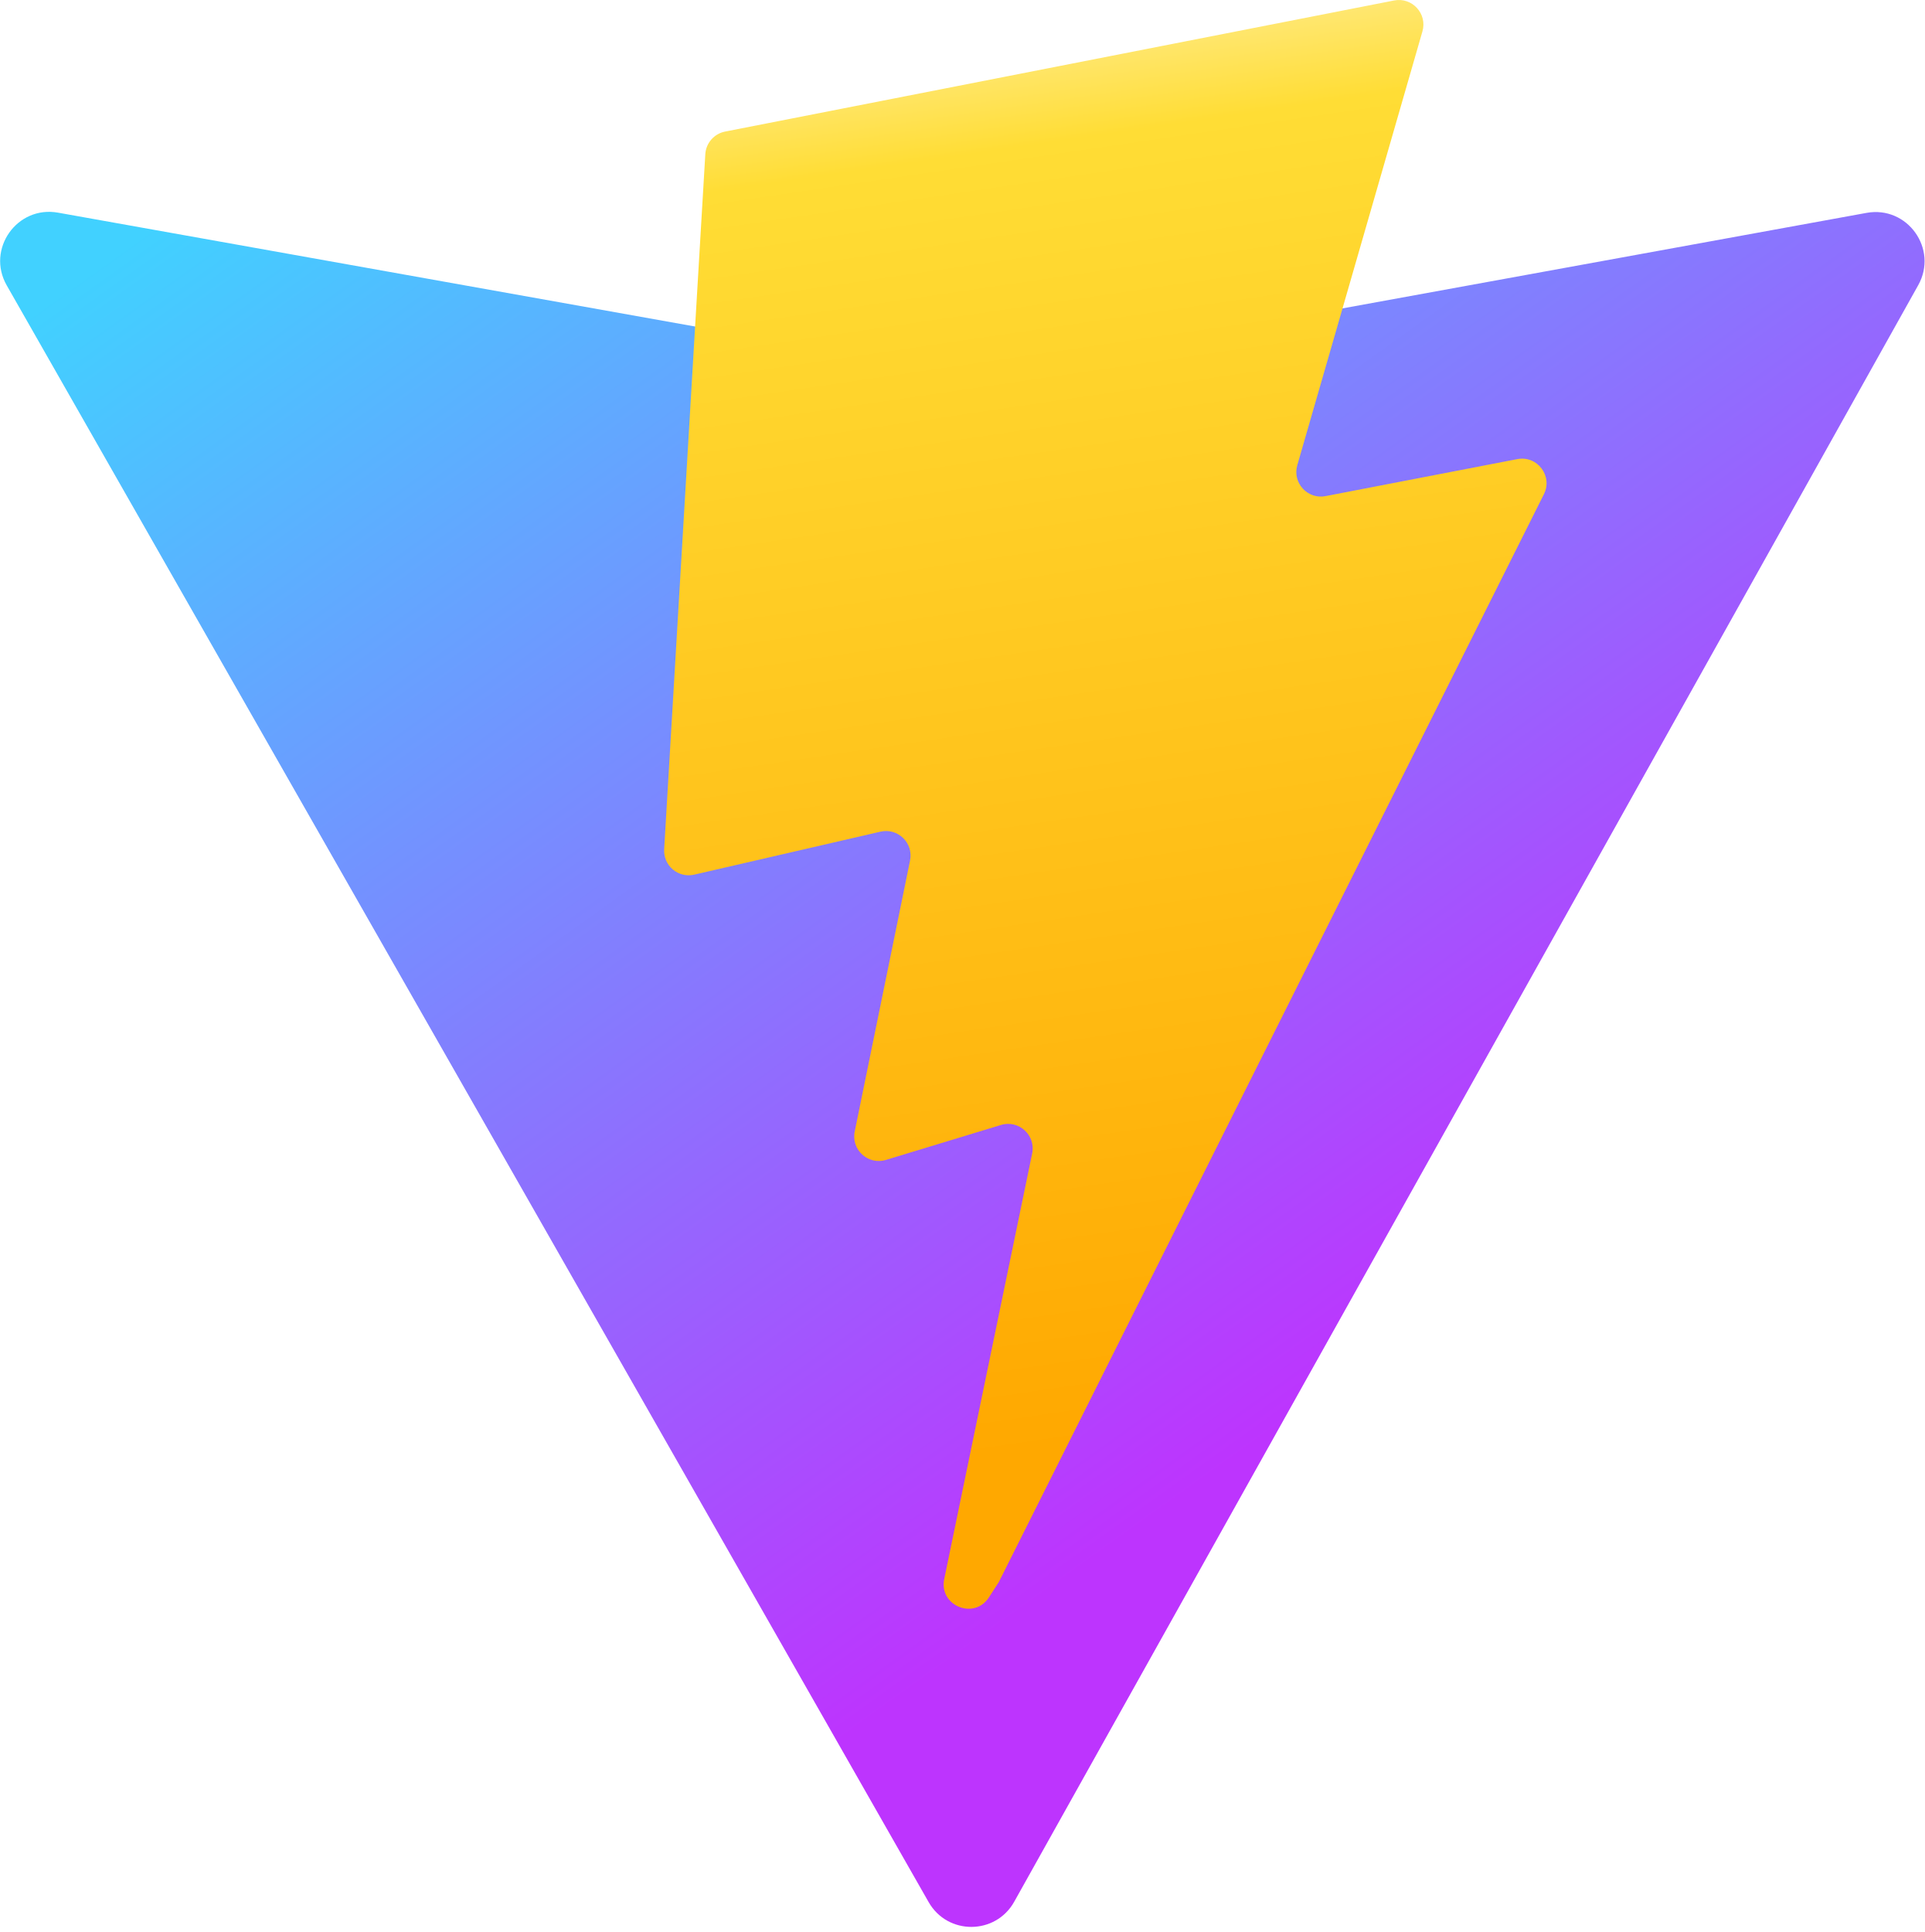
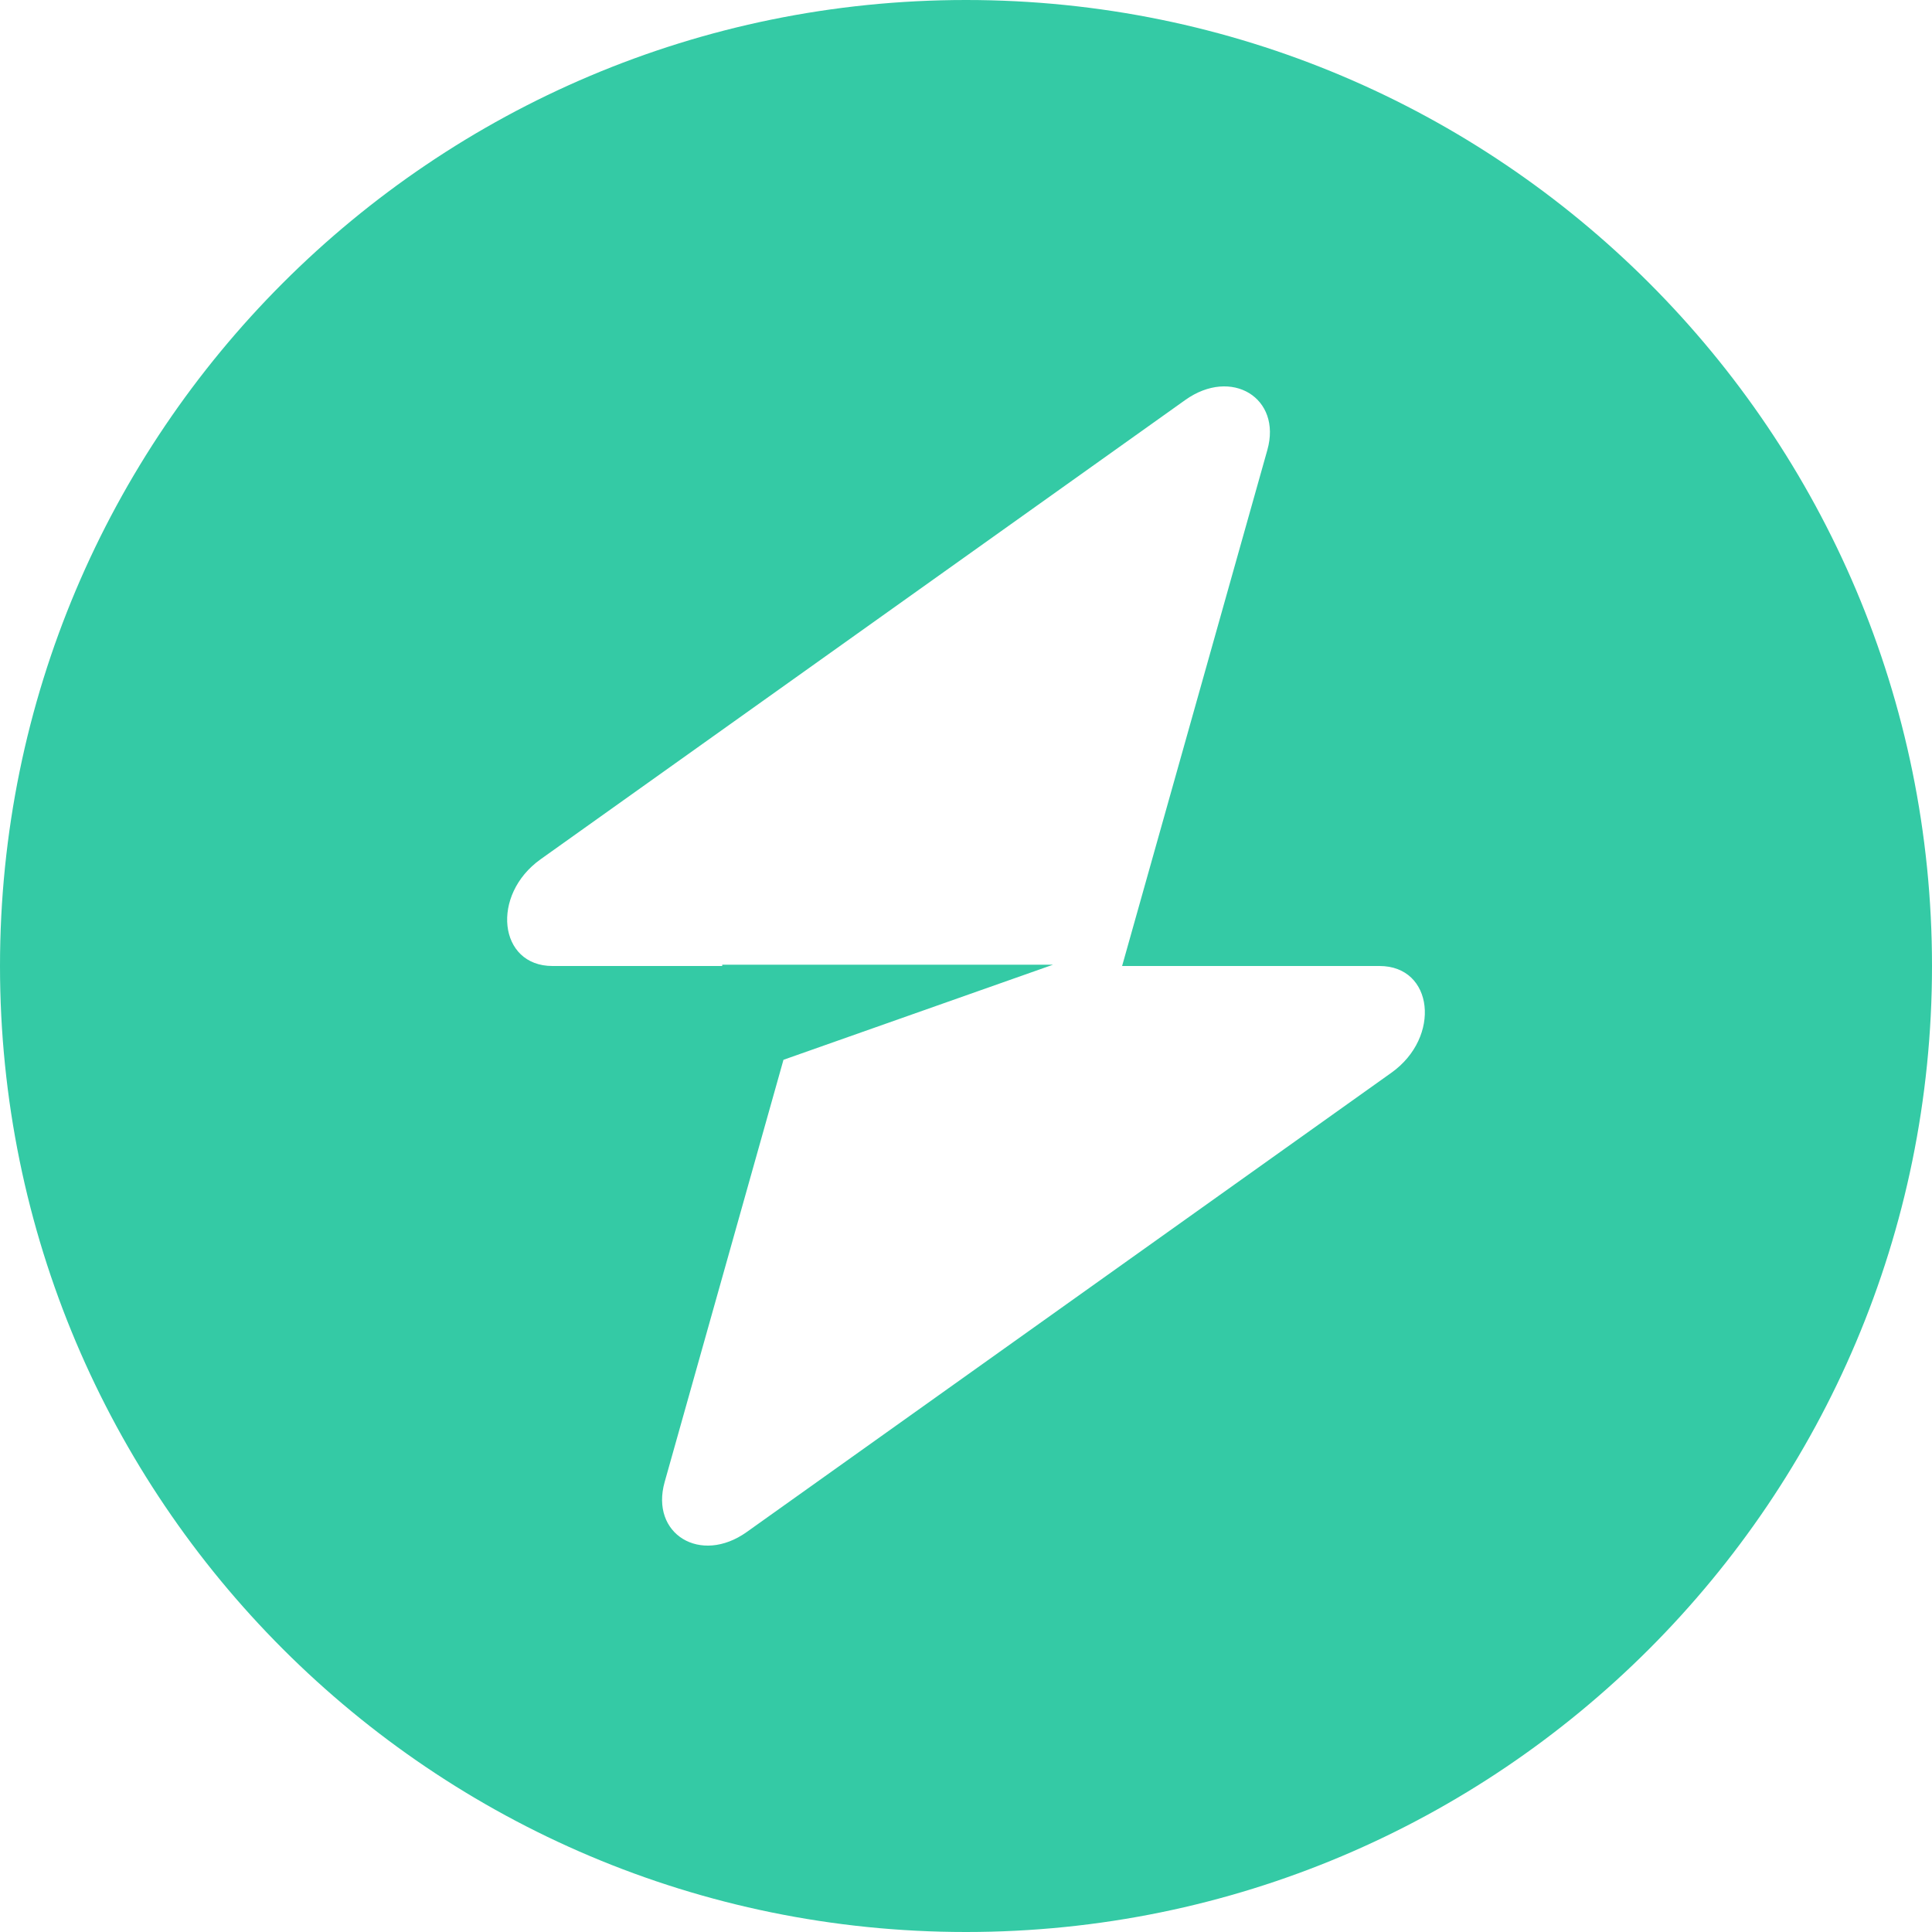
- <svg xmlns="http://www.w3.org/2000/svg" aria-hidden="true" role="img" class="iconify iconify--logos" width="31.88" height="32" preserveAspectRatio="xMidYMid meet" viewBox="0 0 256 257">
-   <defs>
-     <linearGradient id="IconifyId1813088fe1fbc01fb466" x1="-.828%" x2="57.636%" y1="7.652%" y2="78.411%">
-       <stop offset="0%" stop-color="#41D1FF" />
-       <stop offset="100%" stop-color="#BD34FE" />
-     </linearGradient>
-     <linearGradient id="IconifyId1813088fe1fbc01fb467" x1="43.376%" x2="50.316%" y1="2.242%" y2="89.03%">
-       <stop offset="0%" stop-color="#FFEA83" />
-       <stop offset="8.333%" stop-color="#FFDD35" />
-       <stop offset="100%" stop-color="#FFA800" />
-     </linearGradient>
-   </defs>
-   <path fill="url(#IconifyId1813088fe1fbc01fb466)" d="M255.153 37.938L134.897 252.976c-2.483 4.44-8.862 4.466-11.382.048L.875 37.958c-2.746-4.814 1.371-10.646 6.827-9.67l120.385 21.517a6.537 6.537 0 0 0 2.322-.004l117.867-21.483c5.438-.991 9.574 4.796 6.877 9.62Z" />
-   <path fill="url(#IconifyId1813088fe1fbc01fb467)" d="M185.432.063L96.44 17.501a3.268 3.268 0 0 0-2.634 3.014l-5.474 92.456a3.268 3.268 0 0 0 3.997 3.378l24.777-5.718c2.318-.535 4.413 1.507 3.936 3.838l-7.361 36.047c-.495 2.426 1.782 4.5 4.151 3.78l15.304-4.649c2.372-.72 4.652 1.36 4.15 3.788l-11.698 56.621c-.732 3.542 3.979 5.473 5.943 2.437l1.313-2.028l72.516-144.72c1.215-2.423-.88-5.186-3.54-4.672l-25.505 4.922c-2.396.462-4.435-1.77-3.759-4.114l16.646-57.705c.677-2.35-1.37-4.583-3.769-4.113Z" />
+ <svg xmlns="http://www.w3.org/2000/svg" width="40" height="40" viewBox="0 0 40 40" fill="none">
+   <path fill-rule="evenodd" clip-rule="evenodd" d="M20 40C31.046 40 40 31.046 40 20C40 8.954 31.046 0 20 0C8.954 0 0 8.954 0 20C0 31.046 8.954 40 20 40ZM26.239 9.317C26.543 8.238 25.496 7.6 24.54 8.281L11.193 17.79C10.156 18.528 10.319 20 11.438 20H14.953V19.973H21.802L16.221 21.942L13.761 30.683C13.457 31.762 14.504 32.4 15.46 31.719L28.807 22.21C29.844 21.472 29.681 20 28.562 20H23.232L26.239 9.317Z" fill="#34CAA5" />
</svg>
